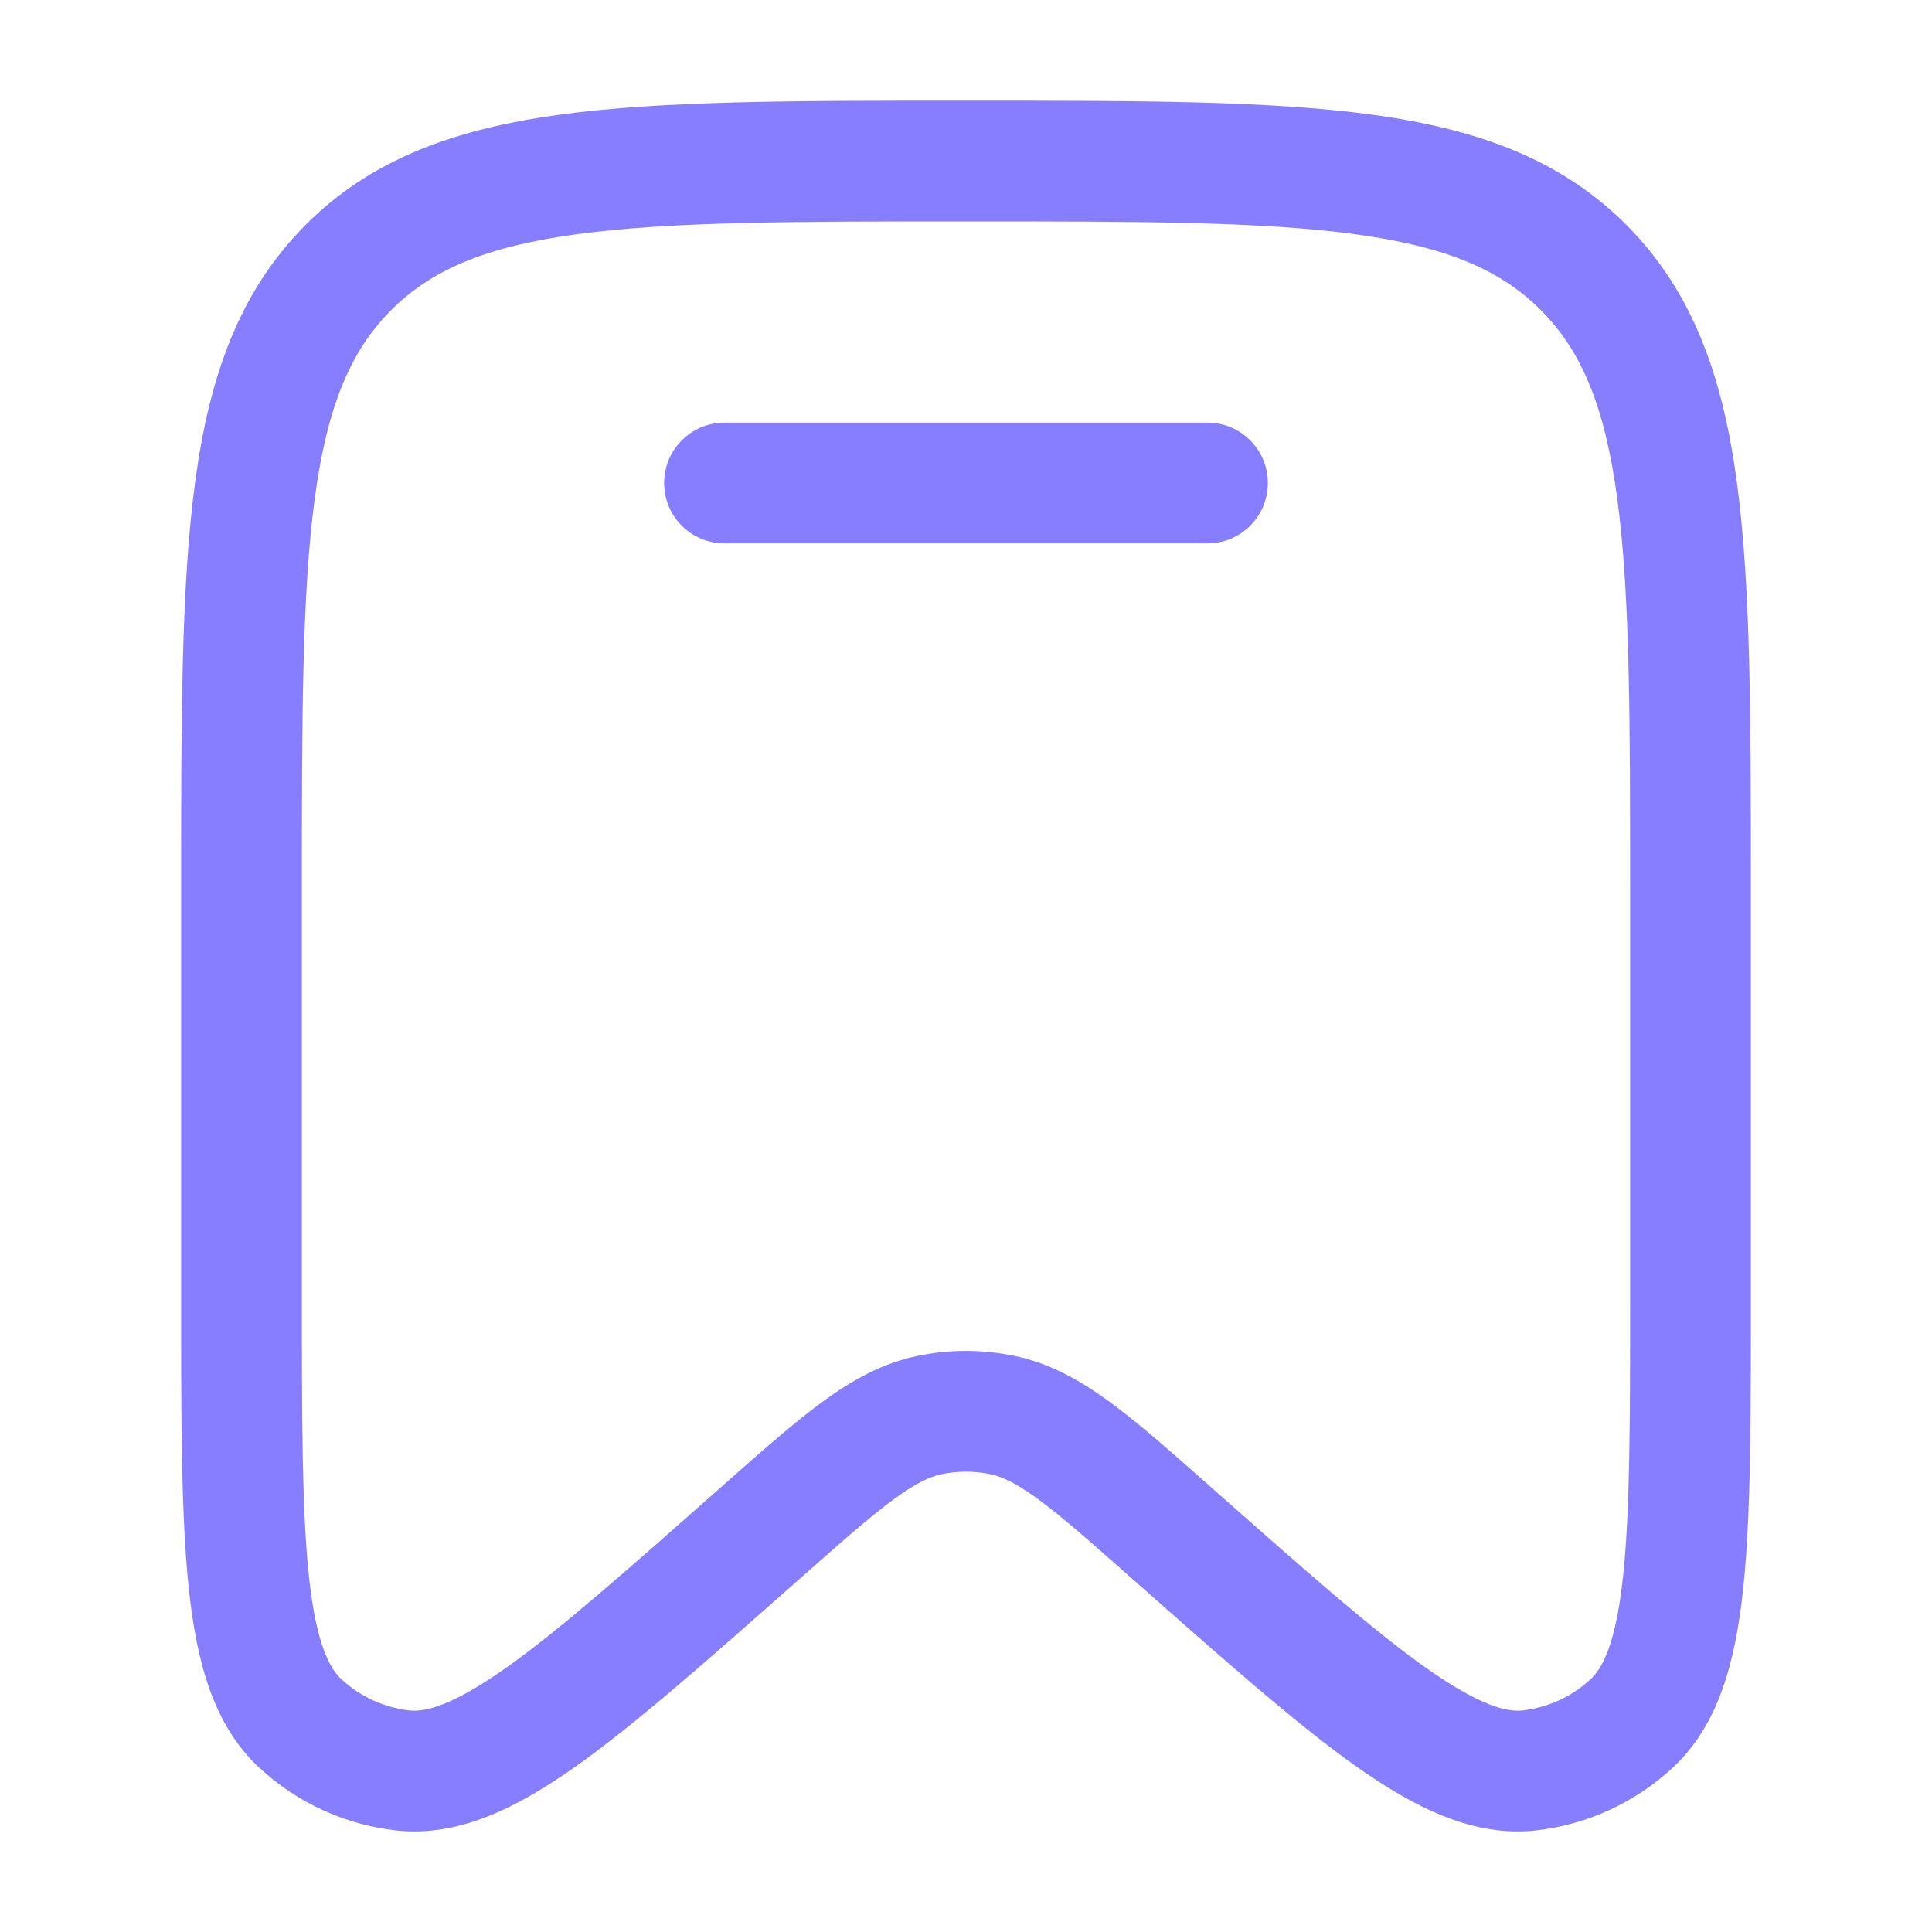
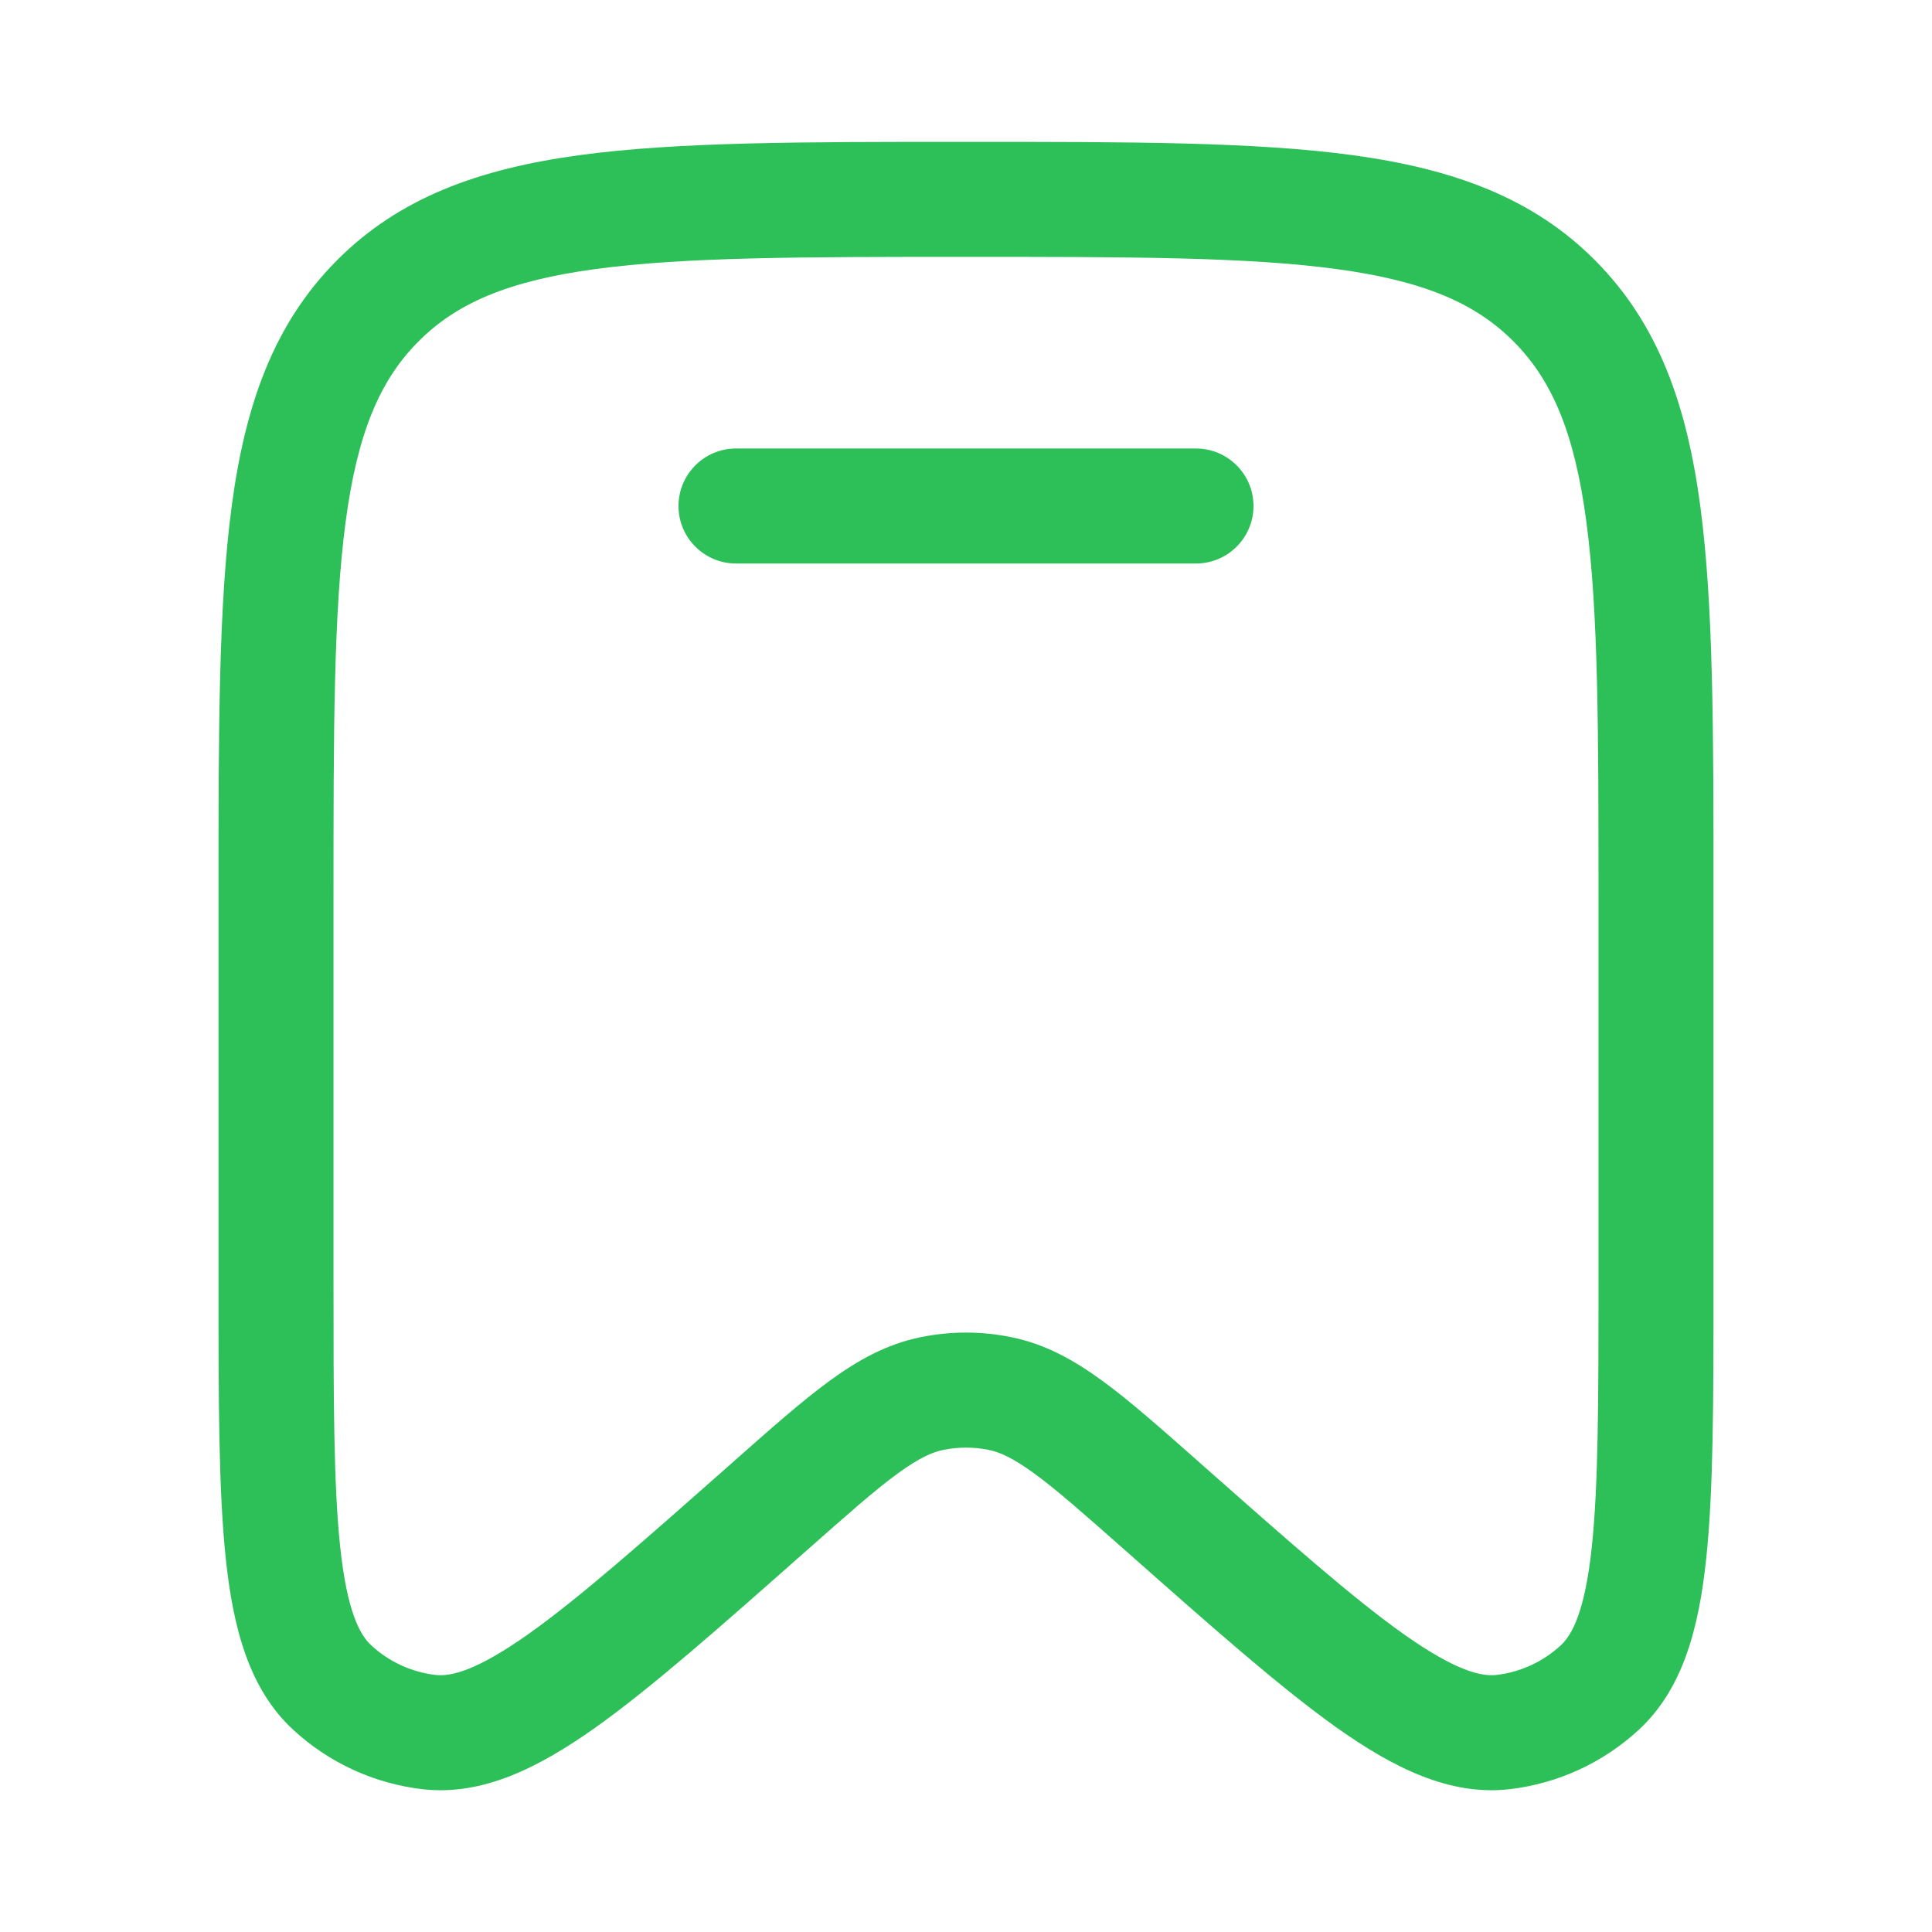
- <svg xmlns="http://www.w3.org/2000/svg" width="20" height="20" viewBox="0 0 20 20" fill="none">
-   <path d="M7.5 4.375C7.155 4.375 6.875 4.655 6.875 5C6.875 5.346 7.155 5.625 7.5 5.625H12.5C12.845 5.625 13.125 5.346 13.125 5C13.125 4.655 12.845 4.375 12.5 4.375H7.5Z" fill="#877EFF" />
-   <path fill-rule="evenodd" clip-rule="evenodd" d="M9.952 1.042C8.225 1.042 6.864 1.042 5.801 1.186C4.709 1.335 3.838 1.646 3.154 2.338C2.471 3.029 2.164 3.906 2.018 5.006C1.875 6.08 1.875 7.454 1.875 9.201V13.45C1.875 14.706 1.875 15.7 1.955 16.449C2.034 17.189 2.204 17.857 2.688 18.303C3.077 18.662 3.568 18.887 4.093 18.948C4.749 19.023 5.362 18.709 5.966 18.282C6.576 17.849 7.317 17.194 8.252 16.367L8.283 16.34C8.716 15.957 9.009 15.698 9.254 15.519C9.491 15.346 9.635 15.283 9.757 15.259C9.917 15.227 10.083 15.227 10.243 15.259C10.365 15.283 10.509 15.346 10.746 15.519C10.991 15.698 11.284 15.957 11.717 16.34L11.748 16.367C12.683 17.194 13.424 17.849 14.034 18.282C14.638 18.709 15.251 19.023 15.907 18.948C16.432 18.887 16.923 18.662 17.312 18.303C17.796 17.857 17.966 17.189 18.045 16.449C18.125 15.7 18.125 14.706 18.125 13.45V9.201C18.125 7.454 18.125 6.08 17.982 5.006C17.836 3.906 17.529 3.029 16.846 2.338C16.162 1.646 15.291 1.335 14.199 1.186C13.136 1.042 11.775 1.042 10.048 1.042H9.952ZM4.043 3.217C4.457 2.798 5.019 2.554 5.969 2.425C6.939 2.293 8.214 2.292 10 2.292C11.786 2.292 13.061 2.293 14.031 2.425C14.981 2.554 15.543 2.798 15.957 3.217C16.372 3.636 16.615 4.207 16.743 5.171C16.874 6.153 16.875 7.444 16.875 9.248V13.409C16.875 14.715 16.874 15.642 16.802 16.317C16.728 17.008 16.592 17.267 16.465 17.384C16.27 17.564 16.025 17.676 15.765 17.706C15.598 17.725 15.32 17.66 14.757 17.262C14.208 16.873 13.518 16.263 12.546 15.404L12.524 15.384C12.118 15.025 11.781 14.727 11.484 14.51C11.173 14.283 10.859 14.108 10.49 14.034C10.166 13.968 9.834 13.968 9.51 14.034C9.141 14.108 8.827 14.283 8.516 14.51C8.219 14.727 7.882 15.025 7.476 15.384L7.454 15.404C6.482 16.263 5.792 16.873 5.243 17.262C4.68 17.66 4.402 17.725 4.235 17.706C3.975 17.676 3.73 17.564 3.535 17.384C3.408 17.267 3.272 17.008 3.198 16.317C3.126 15.642 3.125 14.715 3.125 13.409V9.248C3.125 7.444 3.126 6.153 3.257 5.171C3.385 4.207 3.628 3.636 4.043 3.217Z" fill="#877EFF" />
+ <svg xmlns="http://www.w3.org/2000/svg" width="21" height="21" viewBox="0 0 21 21" fill="none">
+   <path d="M8 4.875C7.655 4.875 7.375 5.155 7.375 5.5C7.375 5.845 7.655 6.125 8 6.125H13C13.345 6.125 13.625 5.845 13.625 5.5C13.625 5.155 13.345 4.875 13 4.875H8Z" fill="#2DC059" />
+   <path fill-rule="evenodd" clip-rule="evenodd" d="M10.452 1.542C8.725 1.542 7.364 1.542 6.301 1.686C5.209 1.835 4.338 2.146 3.654 2.838C2.971 3.529 2.664 4.406 2.518 5.506C2.375 6.58 2.375 7.954 2.375 9.701V13.95C2.375 15.206 2.375 16.201 2.455 16.949C2.534 17.689 2.704 18.357 3.188 18.803C3.577 19.162 4.068 19.387 4.593 19.448C5.249 19.523 5.862 19.209 6.466 18.782C7.076 18.349 7.817 17.694 8.752 16.867L8.783 16.84C9.216 16.457 9.509 16.198 9.754 16.019C9.991 15.846 10.135 15.783 10.257 15.759C10.417 15.727 10.583 15.727 10.743 15.759C10.865 15.783 11.009 15.846 11.246 16.019C11.491 16.198 11.784 16.457 12.217 16.84L12.248 16.867C13.183 17.694 13.924 18.349 14.534 18.782C15.138 19.209 15.751 19.523 16.407 19.448C16.932 19.387 17.423 19.162 17.812 18.803C18.296 18.357 18.466 17.689 18.545 16.949C18.625 16.201 18.625 15.206 18.625 13.95V9.701C18.625 7.954 18.625 6.58 18.482 5.506C18.336 4.406 18.029 3.529 17.346 2.838C16.662 2.146 15.791 1.835 14.699 1.686C13.636 1.542 12.275 1.542 10.548 1.542H10.452ZM4.543 3.717C4.957 3.298 5.519 3.054 6.469 2.925C7.439 2.793 8.714 2.792 10.5 2.792C12.286 2.792 13.561 2.793 14.531 2.925C15.481 3.054 16.043 3.298 16.457 3.717C16.872 4.136 17.115 4.707 17.243 5.671C17.374 6.653 17.375 7.944 17.375 9.748V13.909C17.375 15.215 17.374 16.142 17.302 16.817C17.228 17.508 17.092 17.767 16.965 17.884C16.77 18.064 16.525 18.176 16.265 18.206C16.099 18.225 15.82 18.16 15.257 17.762C14.708 17.373 14.018 16.763 13.046 15.904L13.024 15.884C12.618 15.525 12.281 15.227 11.984 15.01C11.673 14.783 11.359 14.608 10.99 14.534C10.666 14.468 10.334 14.468 10.01 14.534C9.641 14.608 9.327 14.783 9.016 15.01C8.719 15.227 8.382 15.525 7.976 15.884L7.954 15.904C6.982 16.763 6.292 17.373 5.743 17.762C5.18 18.16 4.902 18.225 4.735 18.206C4.475 18.176 4.23 18.064 4.035 17.884C3.908 17.767 3.772 17.508 3.698 16.817C3.626 16.142 3.625 15.215 3.625 13.909V9.748C3.625 7.944 3.626 6.653 3.757 5.671C3.885 4.707 4.128 4.136 4.543 3.717Z" fill="#2DC059" />
</svg>
